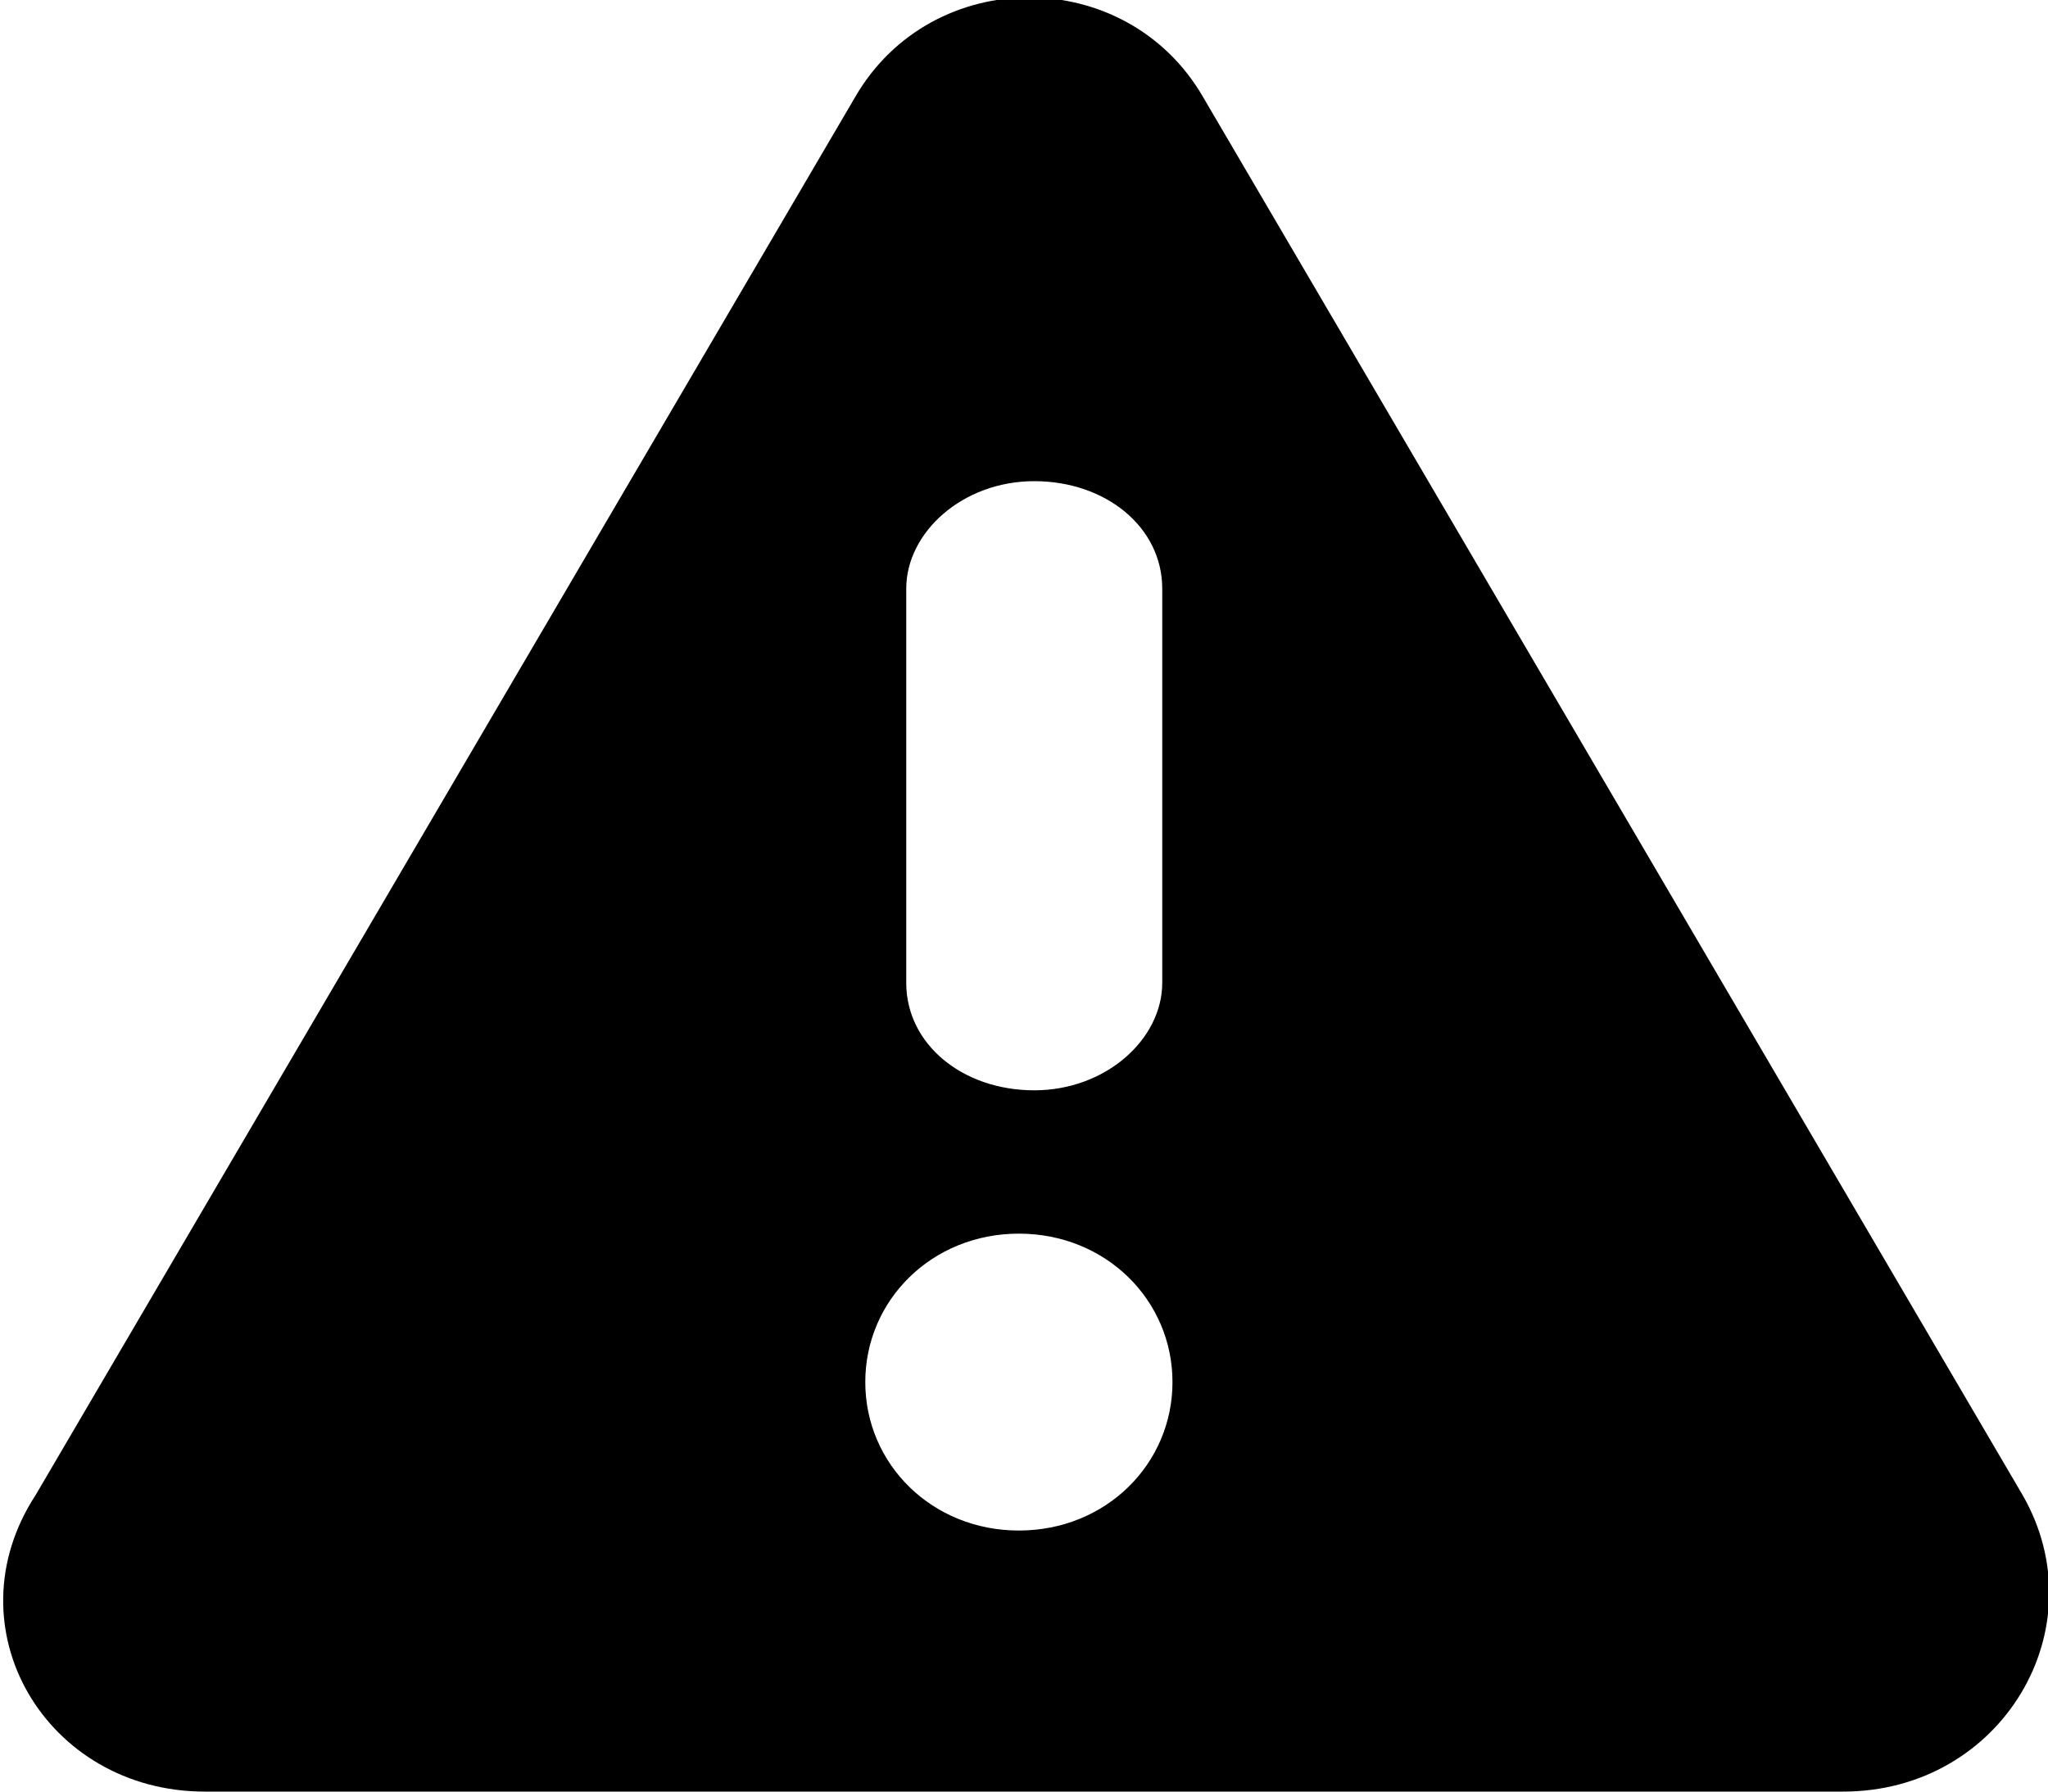
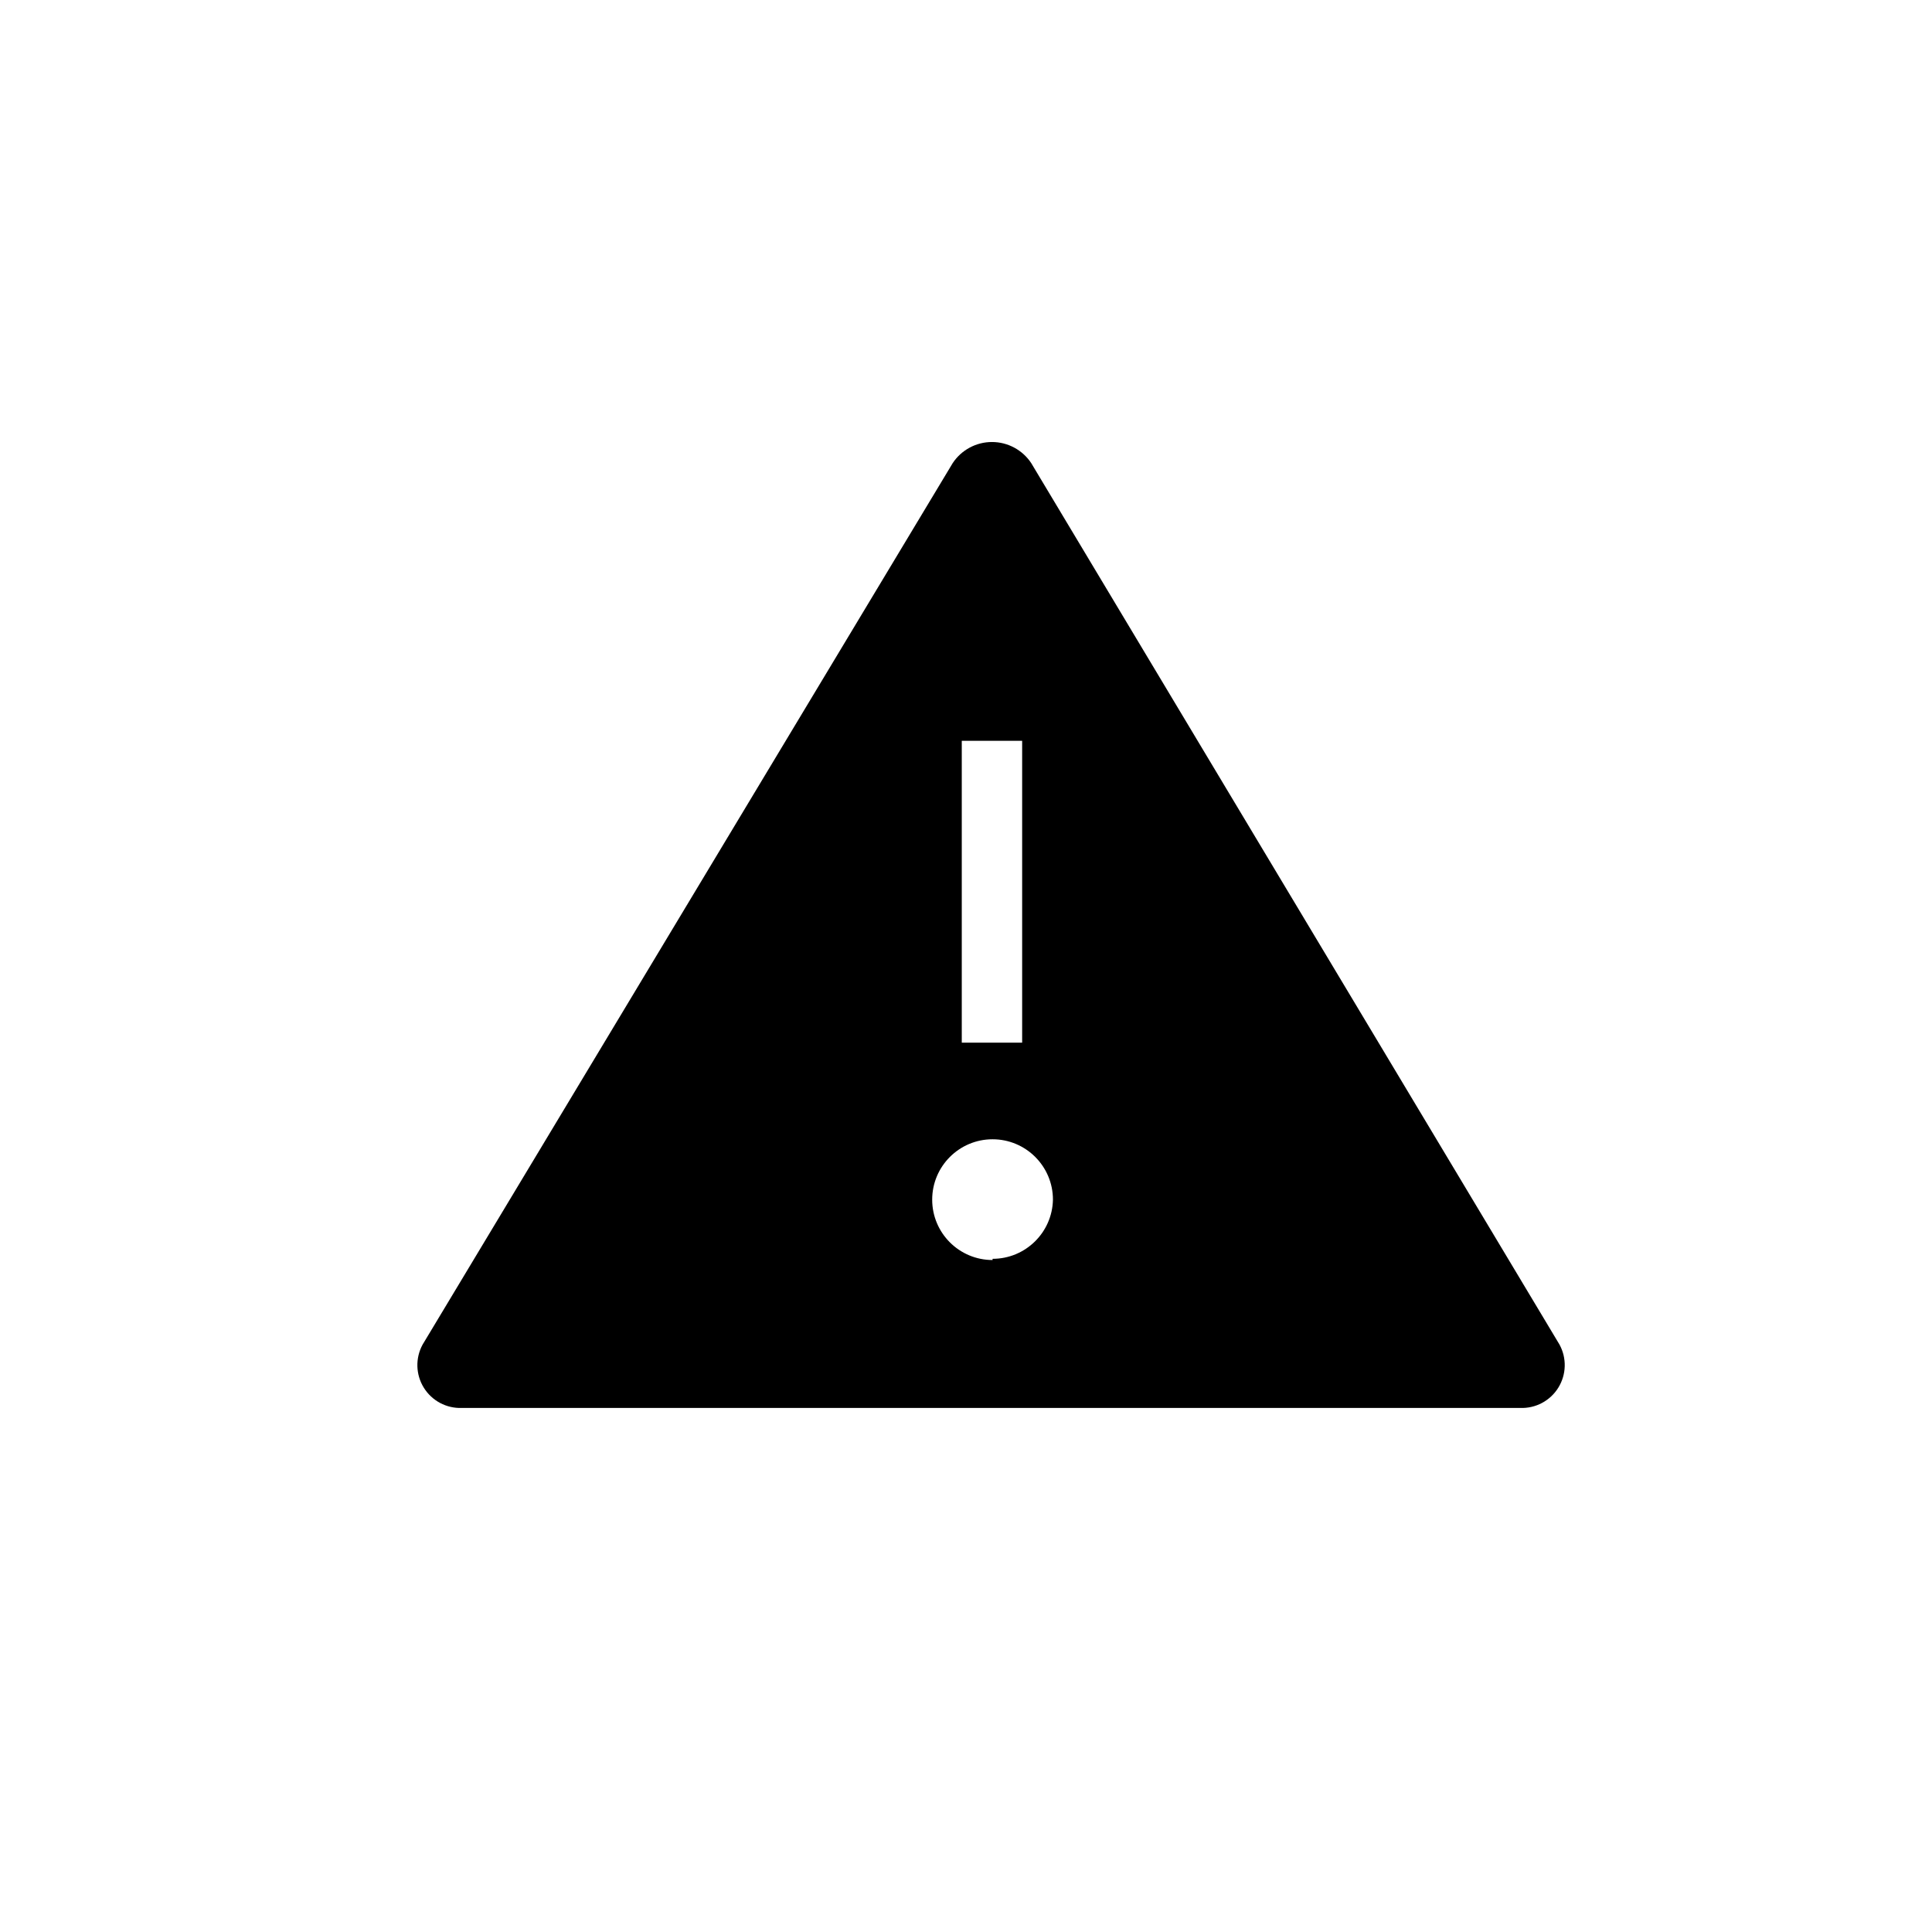
- <svg xmlns="http://www.w3.org/2000/svg" viewBox="0 0 40 35">
-   <path fill="currentColor" d="M39.5 29.2l-16-27.3c-1.5-2.6-5.3-2.6-6.8 0L.7 29.2C-1 31.8.9 35 4 35h32c3.1 0 5-3.2 3.5-5.8zM17.7 11.5c0-1.1 1.1-2.1 2.5-2.1s2.5.9 2.5 2.1v7.7c0 1.1-1.1 2.1-2.5 2.1s-2.5-.9-2.5-2.1v-7.7zm2.2 18.4c-1.7 0-3-1.3-3-2.9 0-1.6 1.3-2.9 3-2.9s3 1.3 3 2.9c0 1.6-1.3 2.9-3 2.9z" />
+ <svg xmlns="http://www.w3.org/2000/svg" viewBox="0 0 32 32">
+   <path d="M25.83 22.27l-8.75-14.6a.78.78 0 0 0-1.3 0L7 22.27a.71.71 0 0 0 .65 1.05h17.53a.71.71 0 0 0 .65-1.05zm-9.9-10h1v5h-1zm.51 8.6a1 1 0 1 1 1-1 1 1 0 0 1-1 .98z" fill="currentColor" />
</svg>
